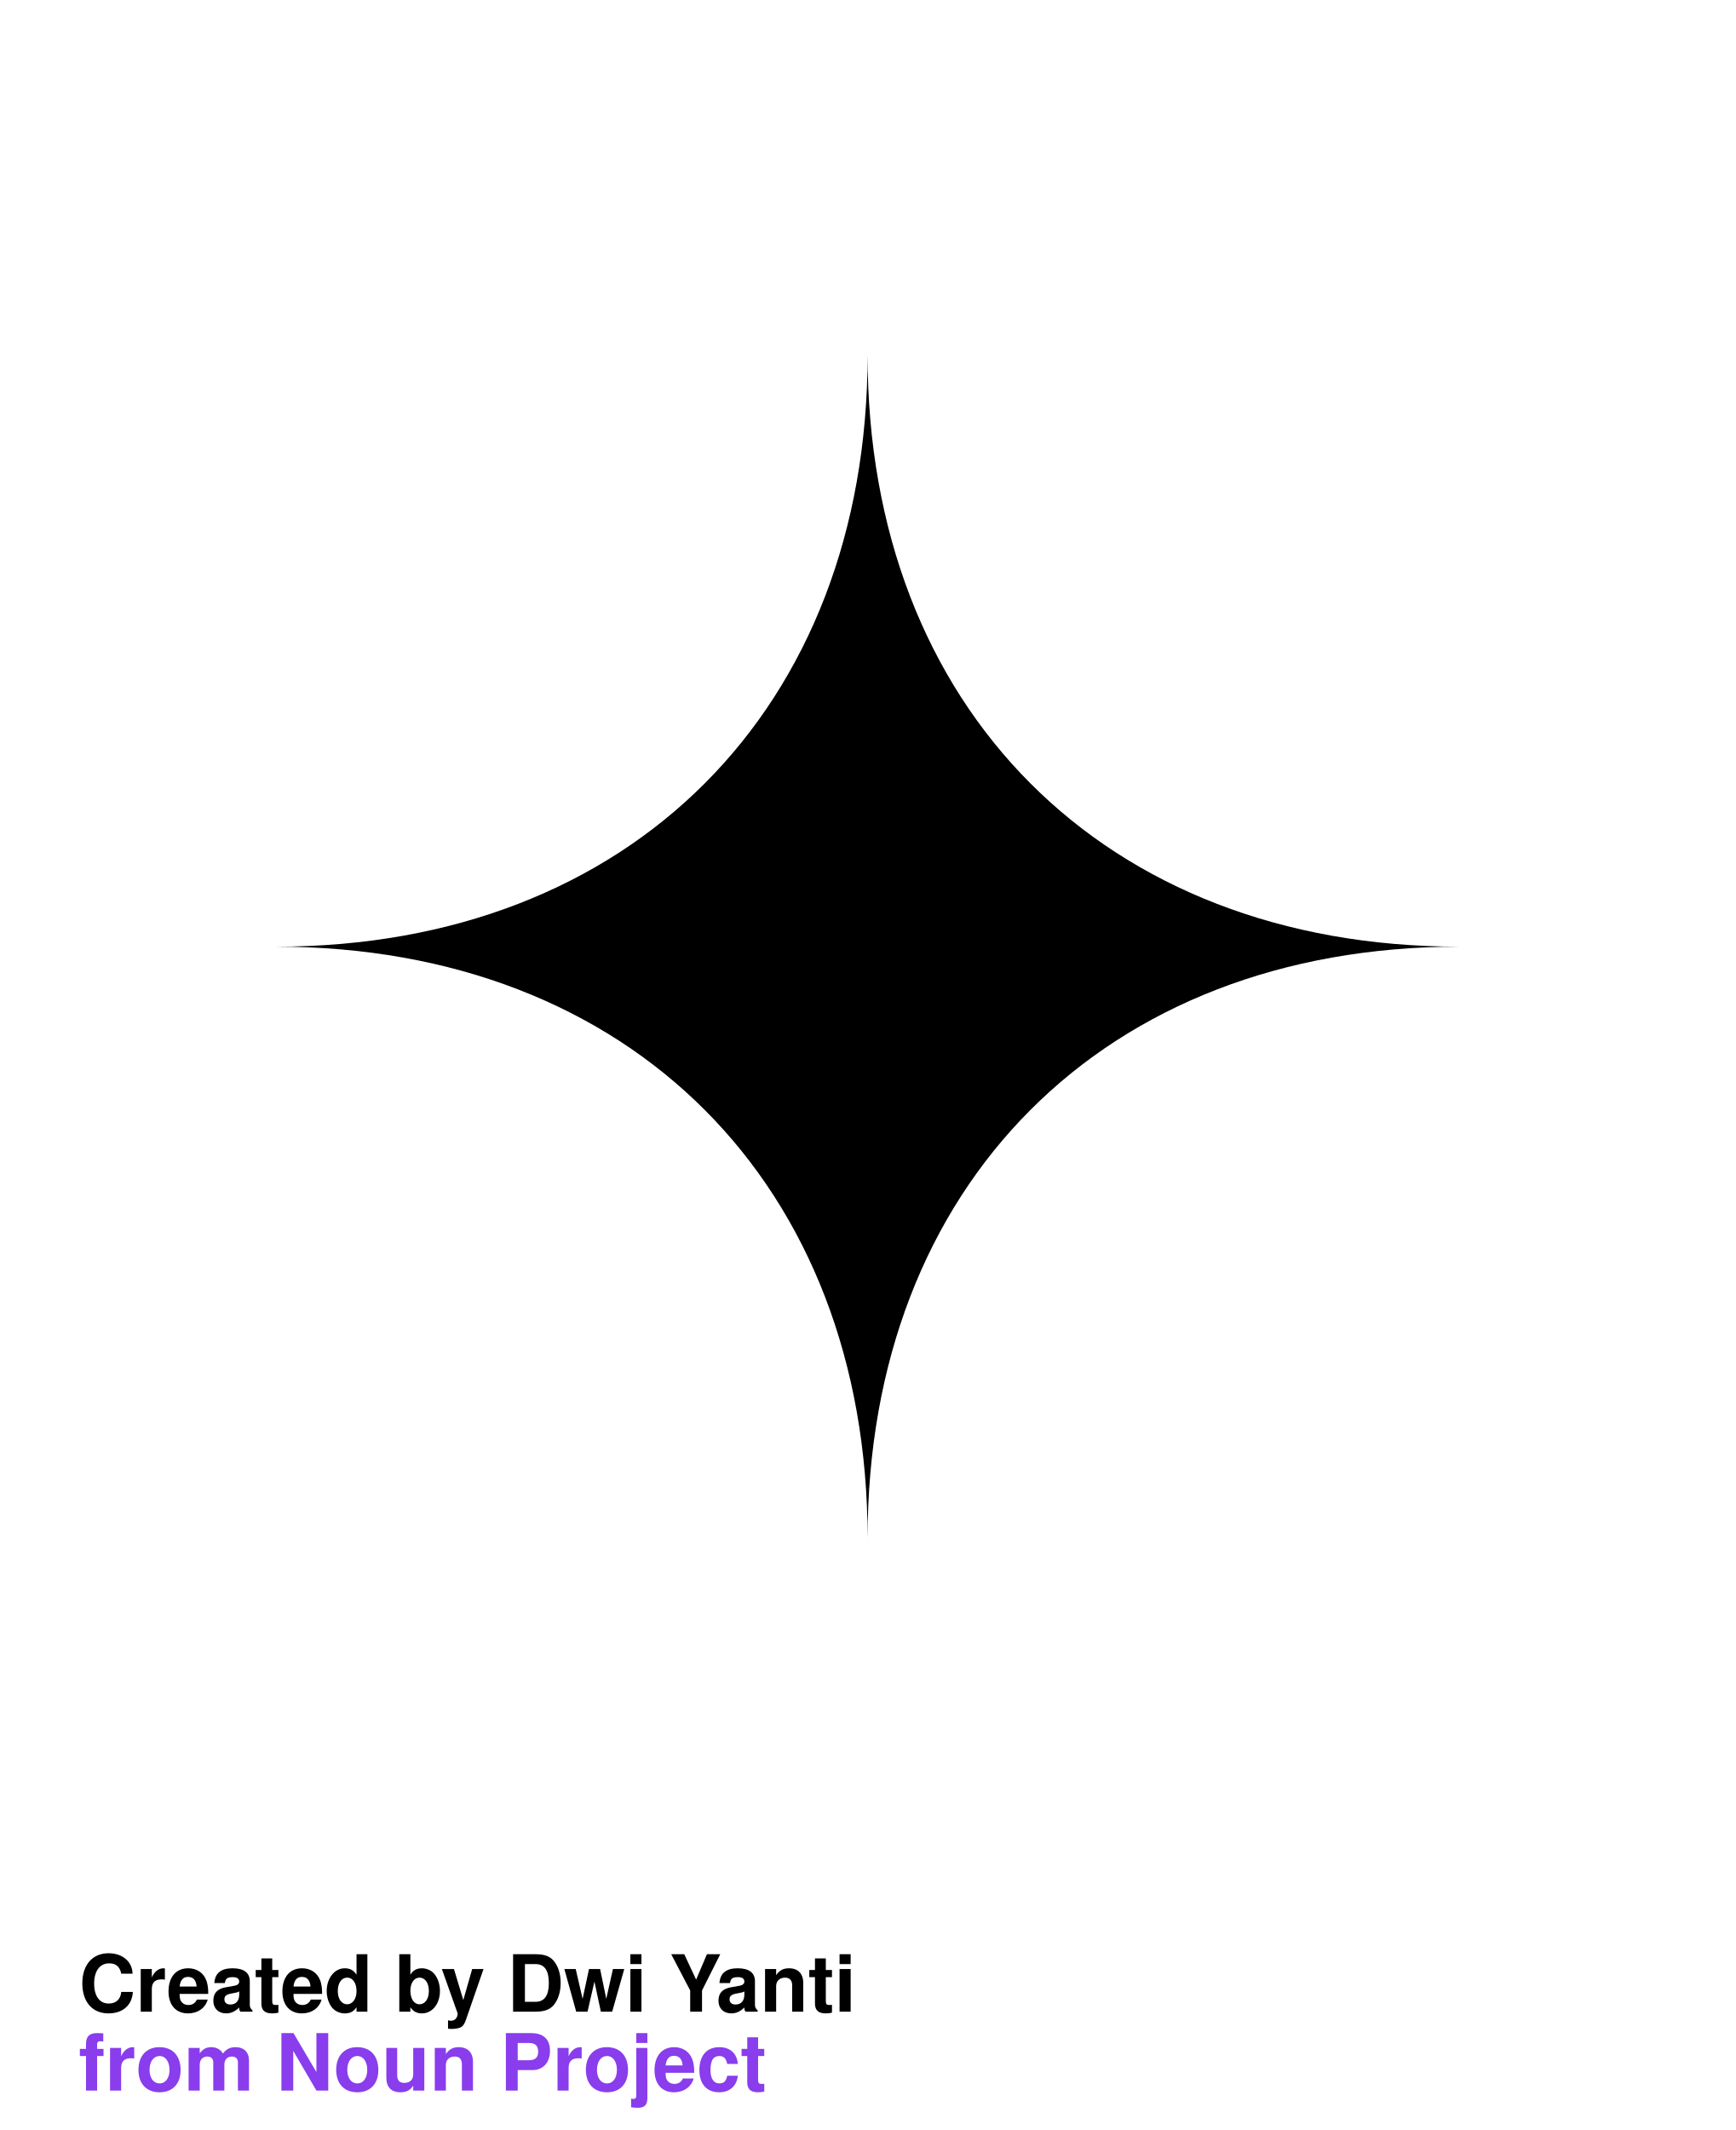
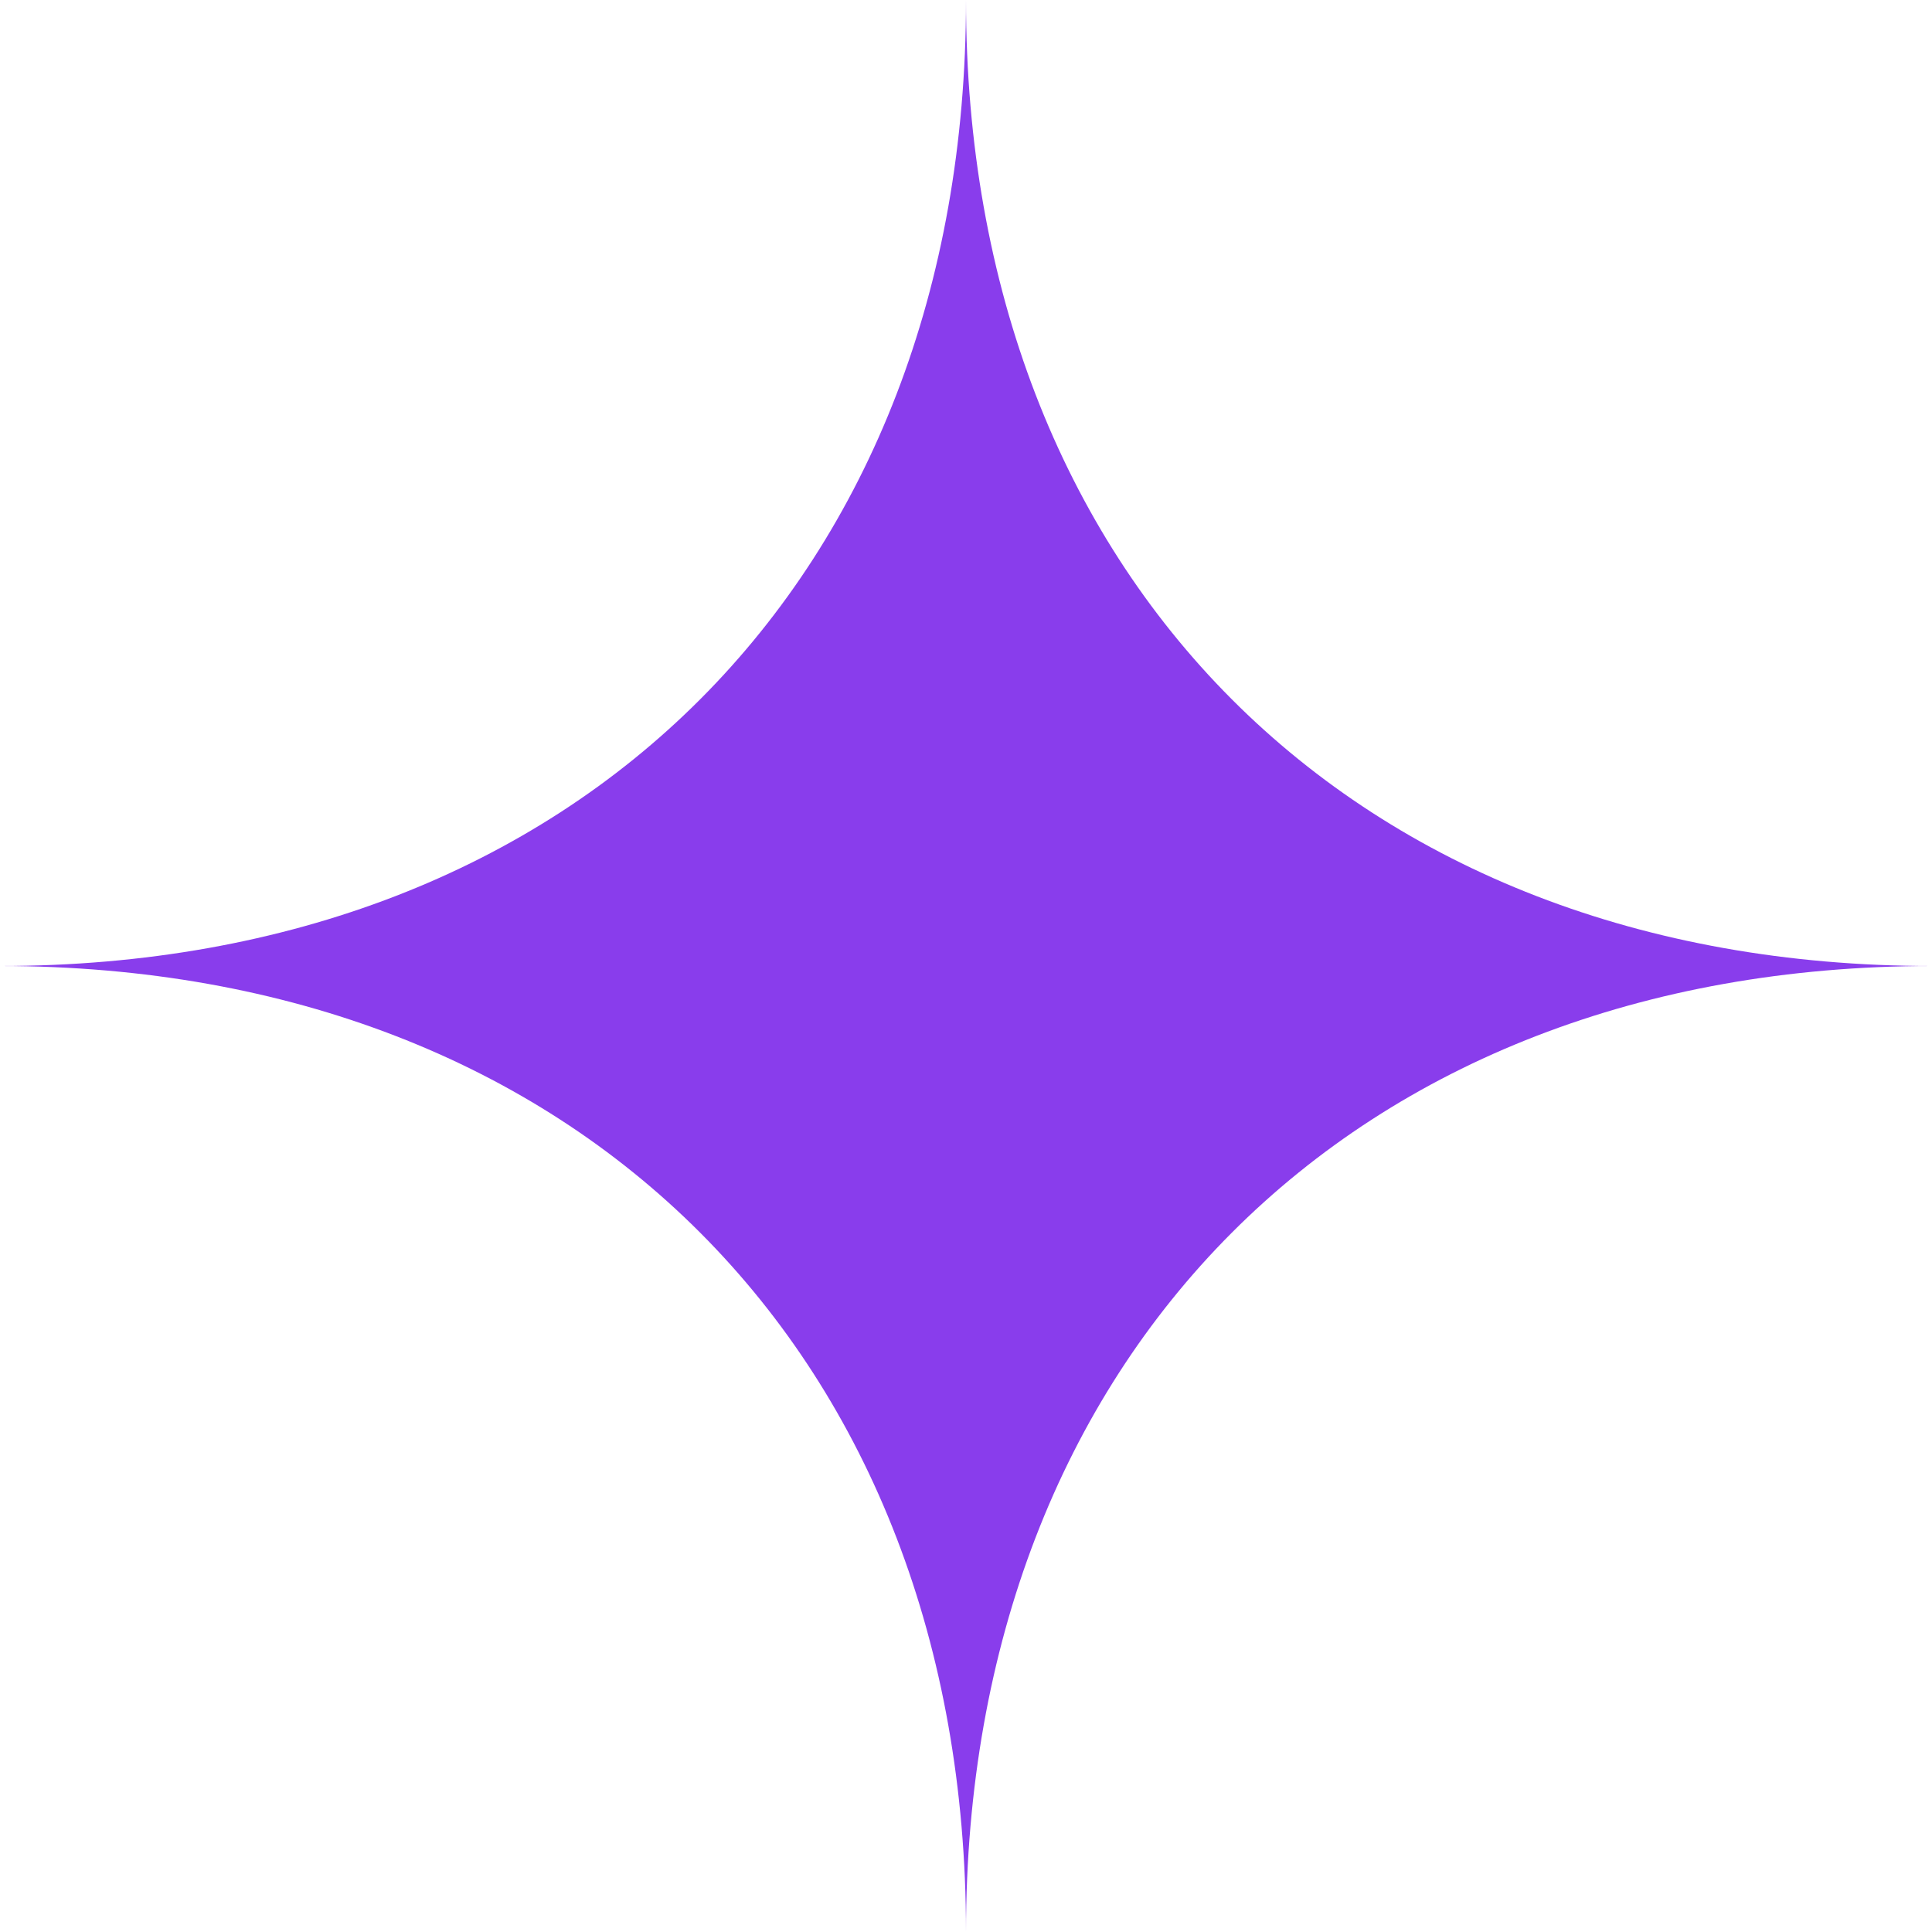
- <svg xmlns="http://www.w3.org/2000/svg" version="1.1" viewBox="-5.0 -10.0 110.0 135.0">
-   <path d="m50 87.5c0-22.375-15-37.5-37.5-37.5 22.5 0 37.5-15.125 37.5-37.5 0 22.375 15 37.5 37.5 37.5-22.5 0-37.5 15.125-37.5 37.5z" fill-rule="evenodd" />
-   <text x="0.0" y="117.5" font-size="5.0" font-weight="bold" font-family="Arbeit Regular, Helvetica, Arial-Unicode, Arial, Sans-serif" fill="#000000">Created by Dwi Yanti</text>
-   <text x="0.0" y="122.5" font-size="5.0" font-weight="bold" font-family="Arbeit Regular, Helvetica, Arial-Unicode, Arial, Sans-serif" fill="#893dec">from Noun Project</text>
+ <svg xmlns="http://www.w3.org/2000/svg" width="75" height="75" viewBox="0 0 75 75" fill="none">
+   <path fill-rule="evenodd" clip-rule="evenodd" d="M37.5 75C37.5 52.625 22.5 37.5 0 37.5C22.5 37.5 37.5 22.375 37.5 0C37.5 22.375 52.5 37.5 75 37.5C52.5 37.5 37.5 52.625 37.5 75Z" fill="#893DEC" />
</svg>
